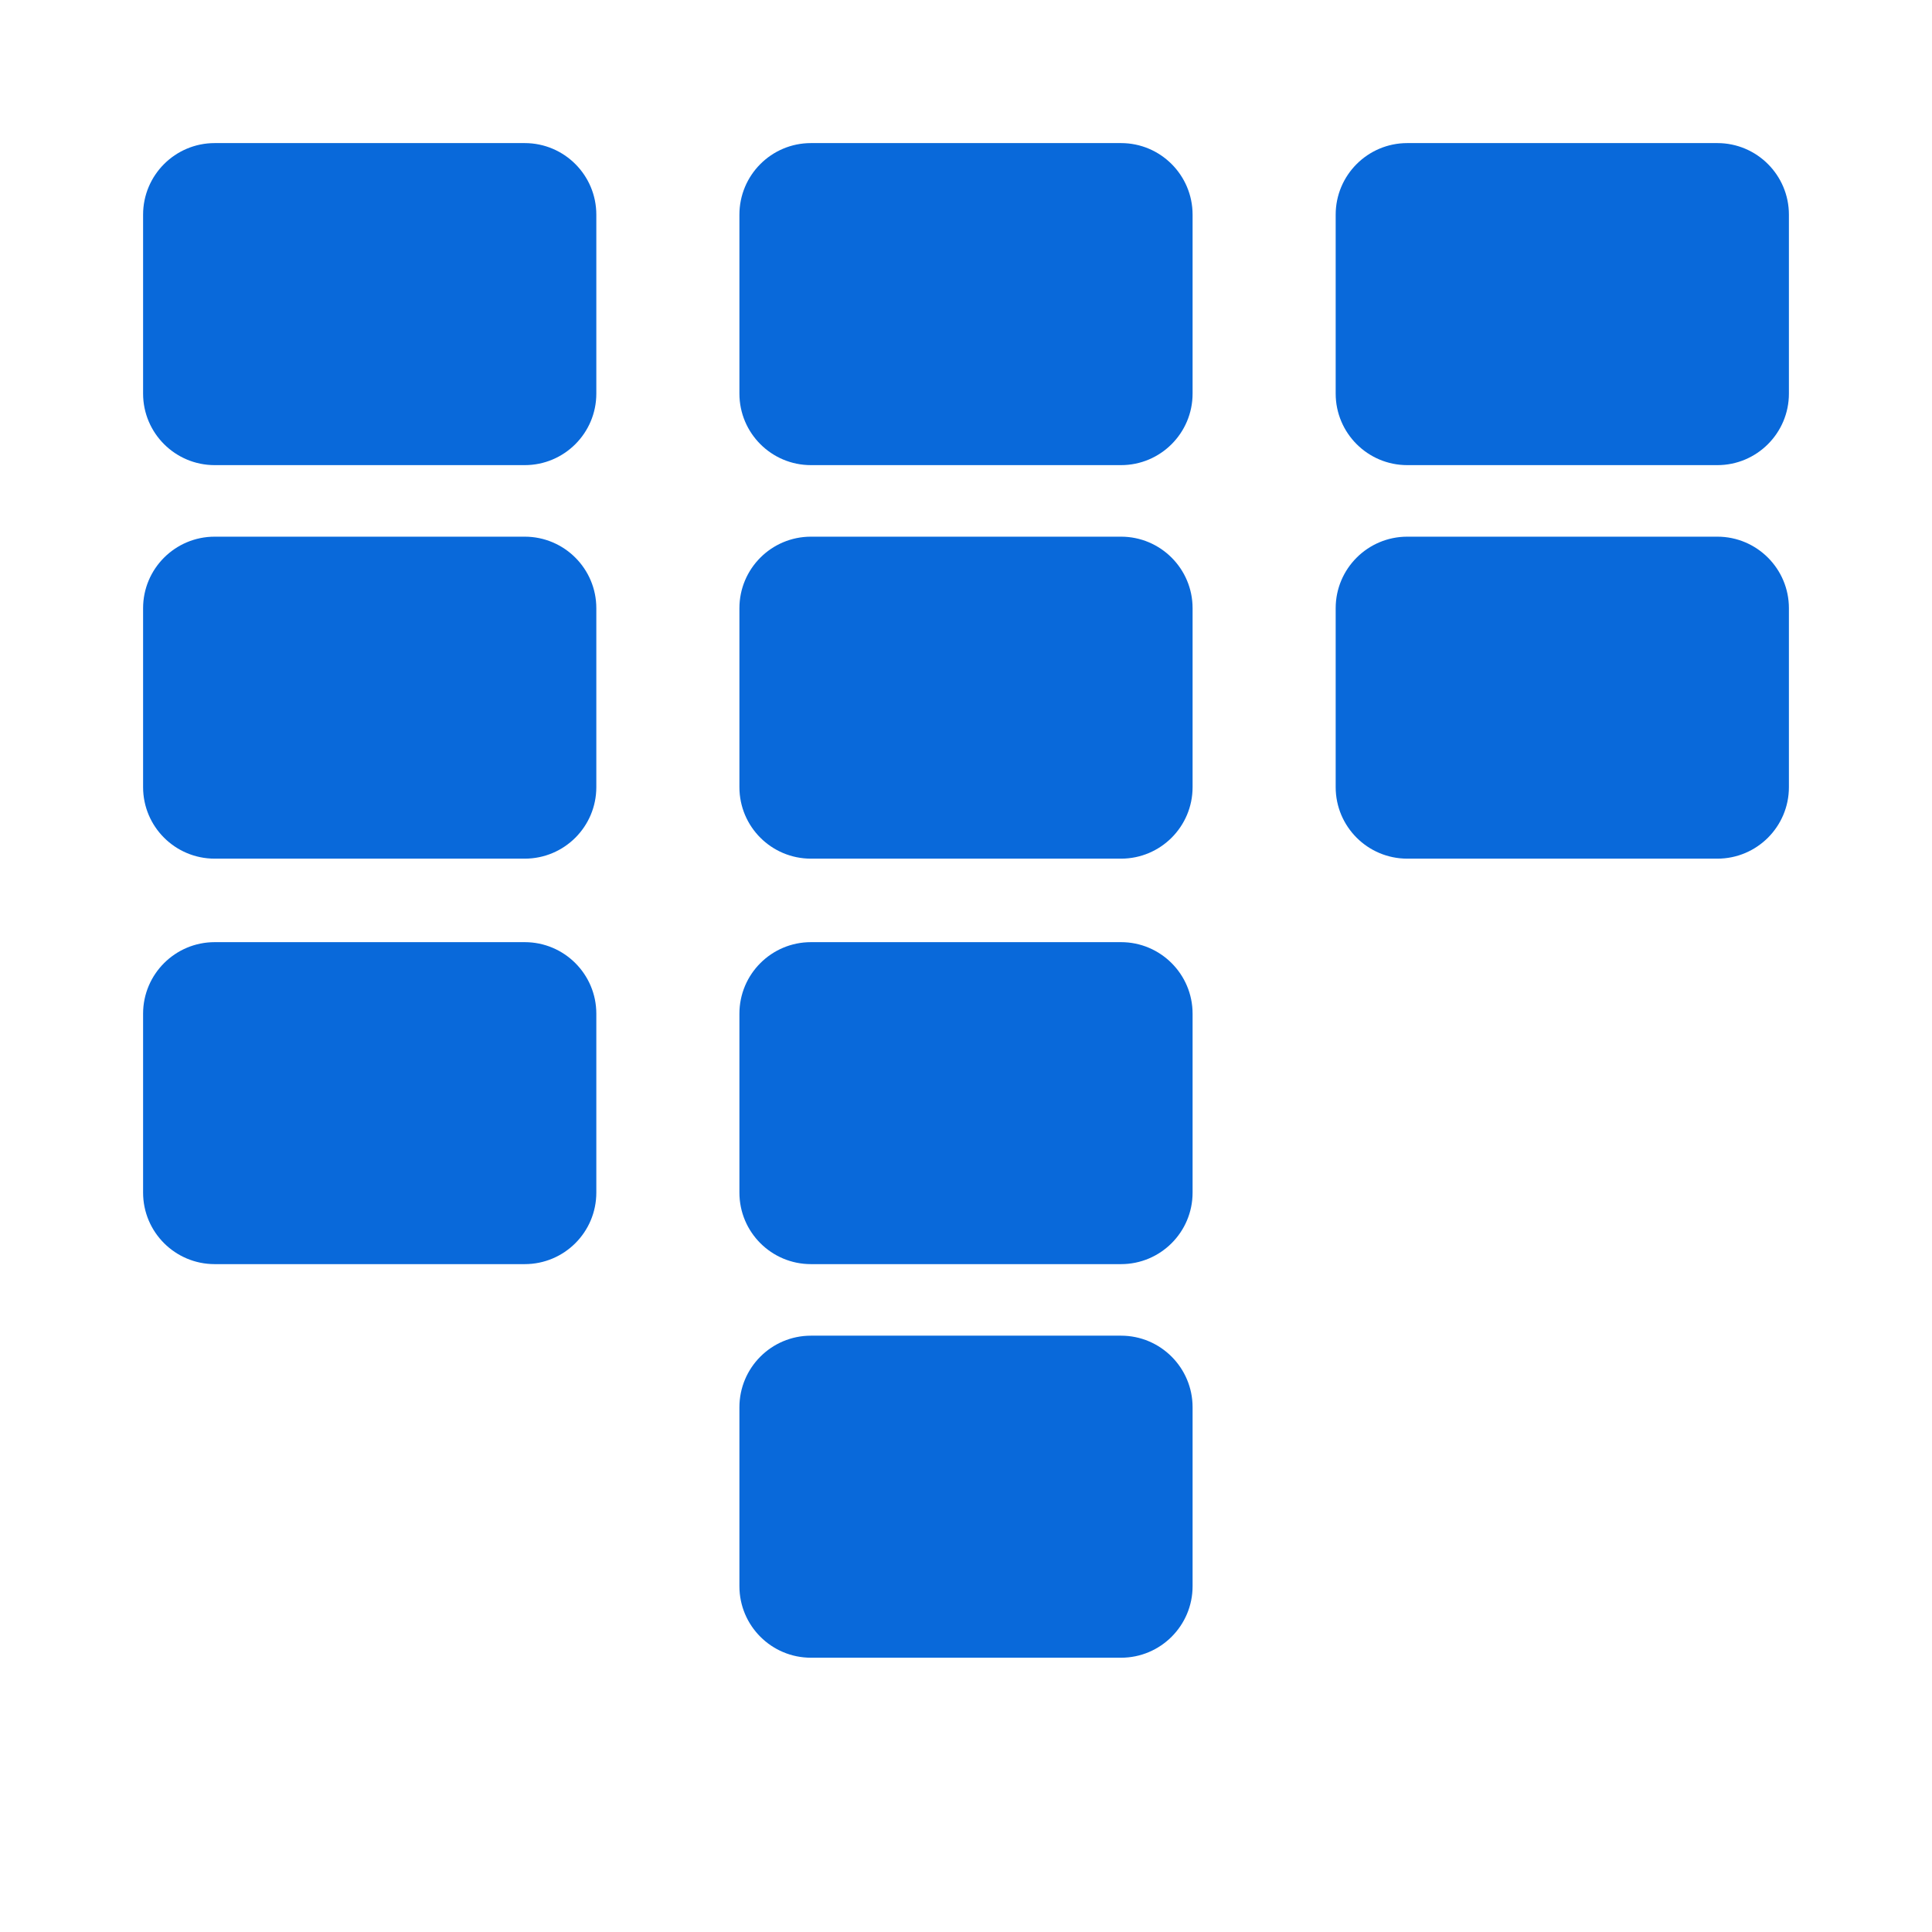
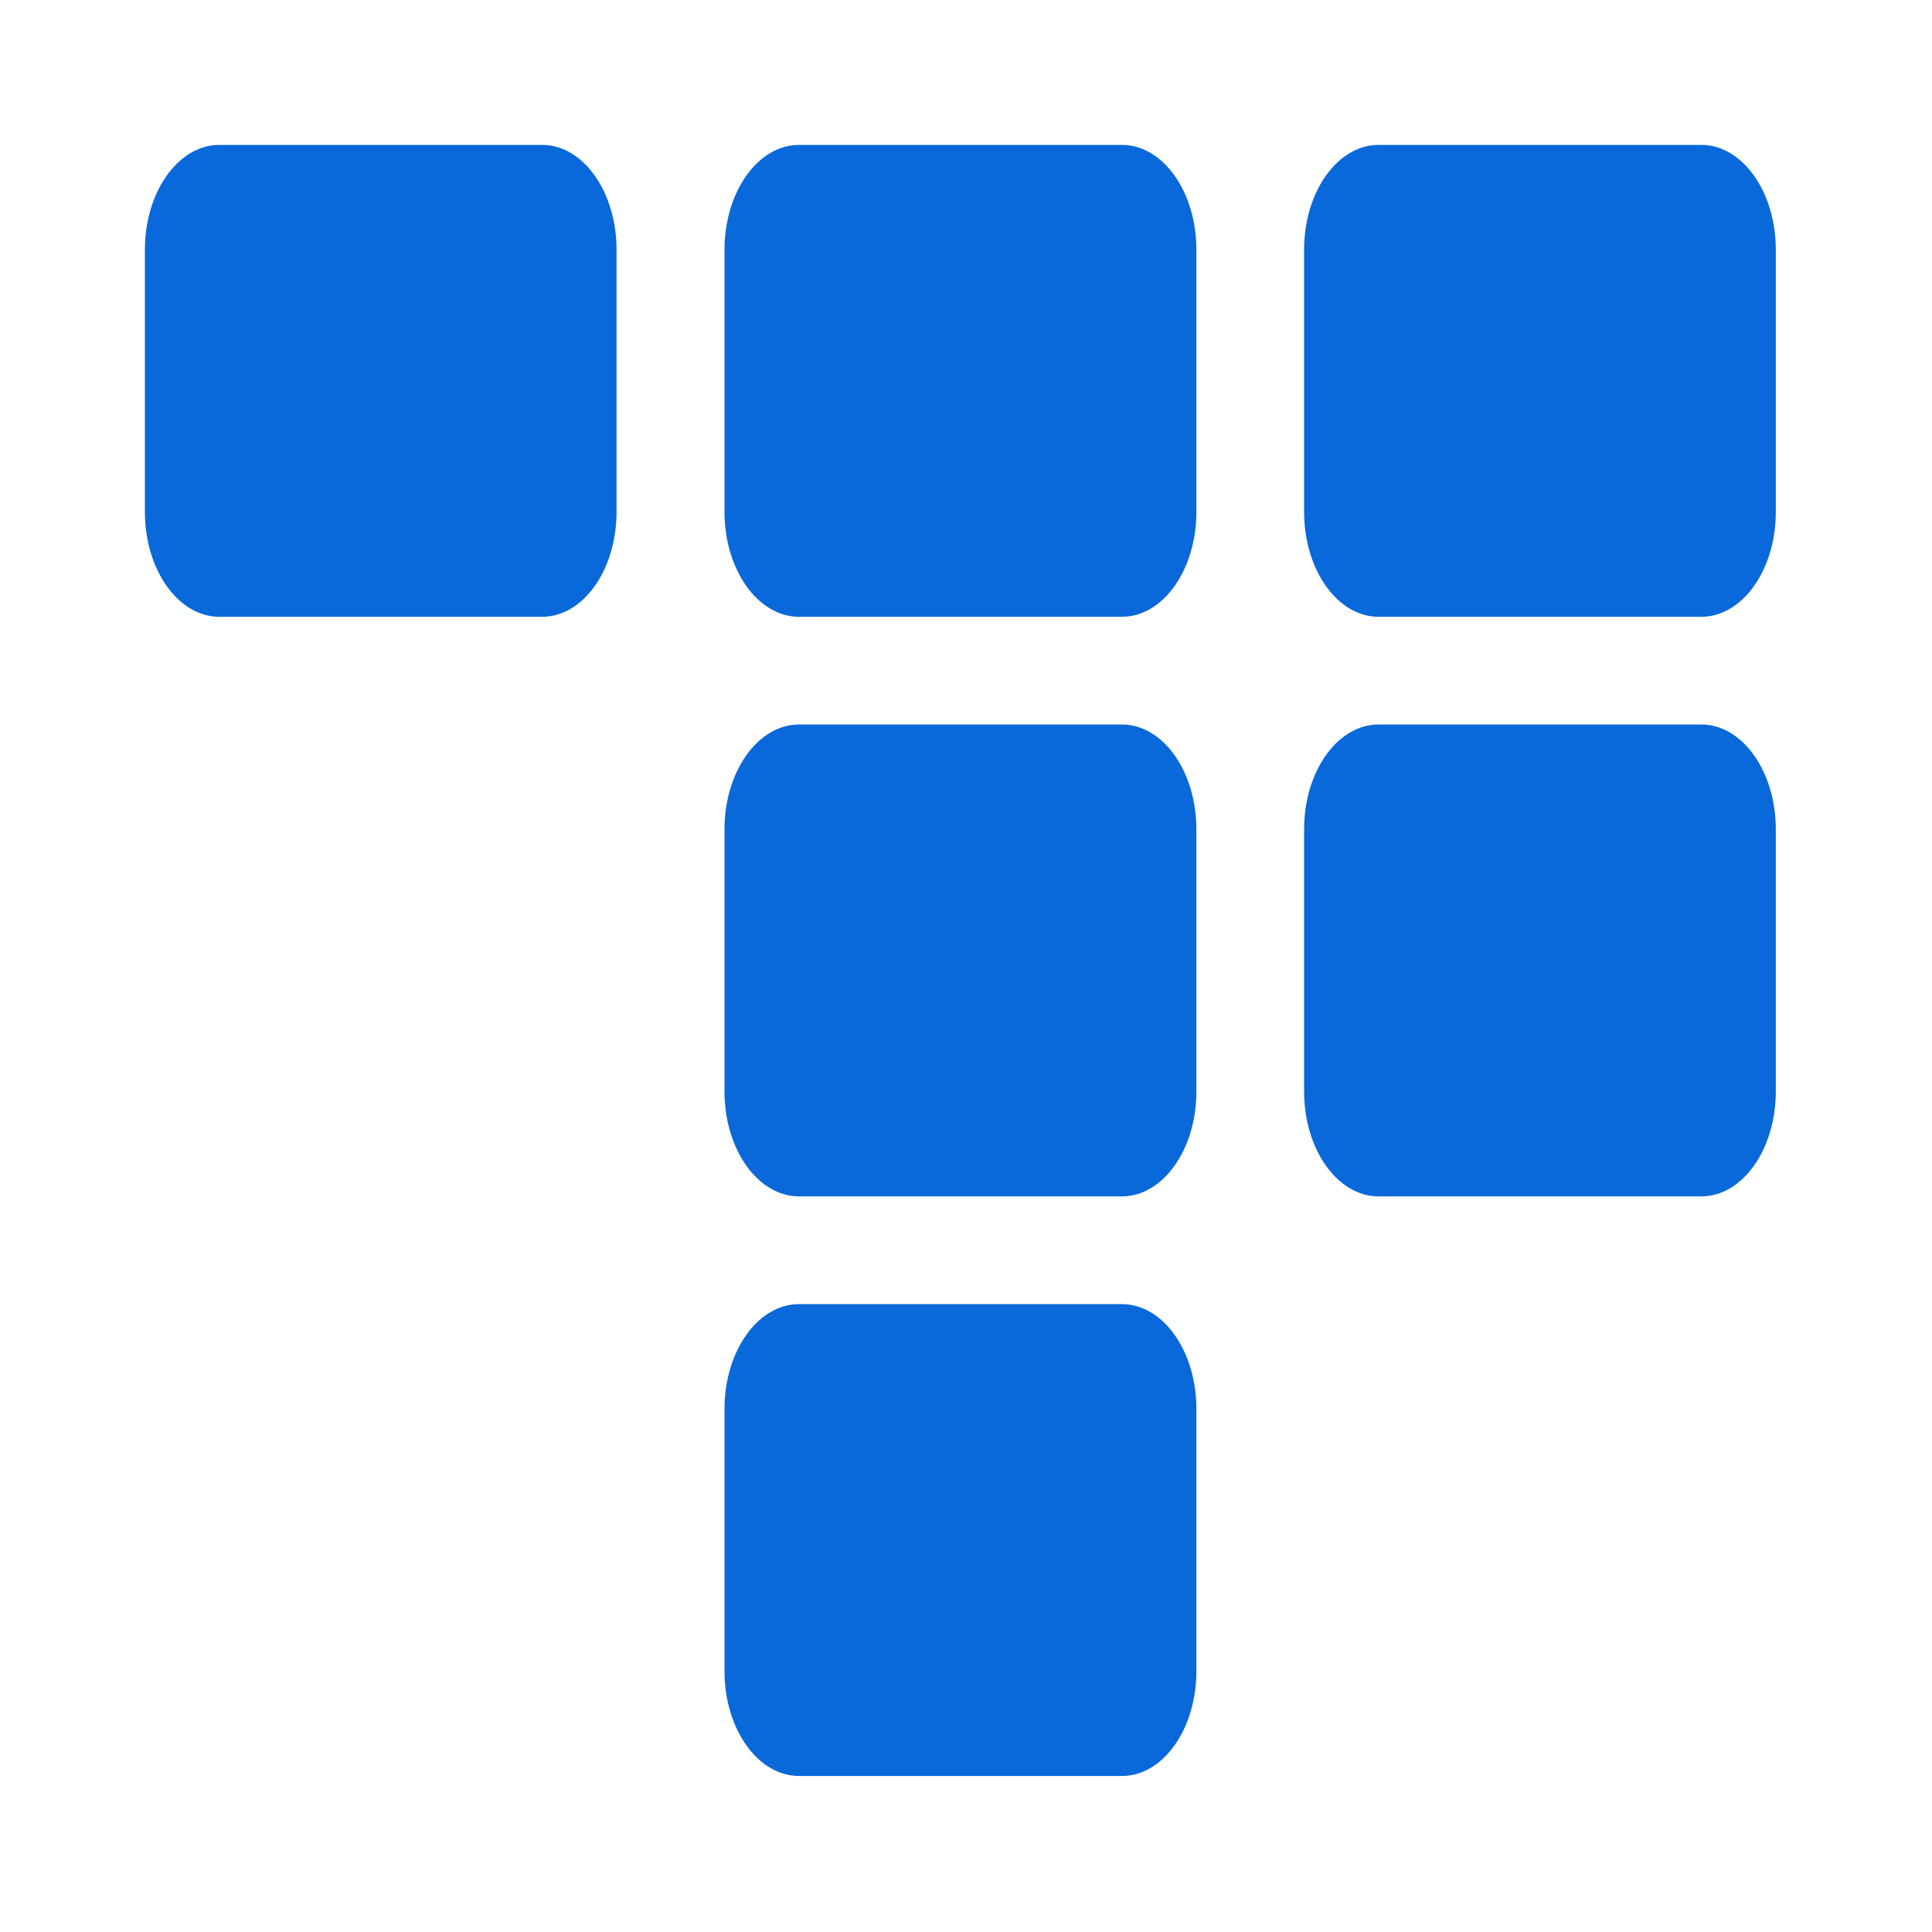
<svg xmlns="http://www.w3.org/2000/svg" width="32" height="32" viewBox="0 0 32 32" fill="none">
-   <path d="M18.568 2.37H13.432C12.777 2.37 12.247 2.901 12.247 3.556V6.519C12.247 7.173 12.777 7.704 13.432 7.704H18.568C19.222 7.704 19.753 7.173 19.753 6.519V3.556C19.753 2.901 19.222 2.37 18.568 2.37Z" fill="#0969da" />
-   <path d="M8.691 15.605H3.556C2.901 15.605 2.37 16.136 2.37 16.79V19.753C2.37 20.408 2.901 20.938 3.556 20.938H8.691C9.346 20.938 9.877 20.408 9.877 19.753V16.79C9.877 16.136 9.346 15.605 8.691 15.605Z" fill="#0969da" />
-   <path d="M8.691 8.889H3.556C2.901 8.889 2.37 9.42 2.37 10.074V13.037C2.37 13.692 2.901 14.222 3.556 14.222H8.691C9.346 14.222 9.877 13.692 9.877 13.037V10.074C9.877 9.42 9.346 8.889 8.691 8.889Z" fill="#0969da" />
-   <path d="M8.691 2.37H3.556C2.901 2.37 2.37 2.901 2.37 3.556V6.519C2.37 7.173 2.901 7.704 3.556 7.704H8.691C9.346 7.704 9.877 7.173 9.877 6.519V3.556C9.877 2.901 9.346 2.37 8.691 2.37Z" fill="#0969da" />
-   <path d="M18.568 22.123H13.432C12.777 22.123 12.247 22.654 12.247 23.309V26.272C12.247 26.926 12.777 27.457 13.432 27.457H18.568C19.222 27.457 19.753 26.926 19.753 26.272V23.309C19.753 22.654 19.222 22.123 18.568 22.123Z" fill="#0969da" />
-   <path d="M18.568 15.605H13.432C12.777 15.605 12.247 16.136 12.247 16.79V19.753C12.247 20.408 12.777 20.938 13.432 20.938H18.568C19.222 20.938 19.753 20.408 19.753 19.753V16.79C19.753 16.136 19.222 15.605 18.568 15.605Z" fill="#0969da" />
-   <path d="M18.568 8.889H13.432C12.777 8.889 12.247 9.42 12.247 10.074V13.037C12.247 13.692 12.777 14.222 13.432 14.222H18.568C19.222 14.222 19.753 13.692 19.753 13.037V10.074C19.753 9.42 19.222 8.889 18.568 8.889Z" fill="#0969da" />
-   <path d="M28.445 8.889H23.309C22.654 8.889 22.123 9.42 22.123 10.074V13.037C22.123 13.692 22.654 14.222 23.309 14.222H28.445C29.099 14.222 29.63 13.692 29.63 13.037V10.074C29.63 9.42 29.099 8.889 28.445 8.889Z" fill="#0969da" />
-   <path d="M28.445 2.37H23.309C22.654 2.37 22.123 2.901 22.123 3.556V6.519C22.123 7.173 22.654 7.704 23.309 7.704H28.445C29.099 7.704 29.63 7.173 29.63 6.519V3.556C29.63 2.901 29.099 2.37 28.445 2.37Z" fill="#0969da" />
+   <path d="M18.582 2.4H13.234C12.553 2.4 12 3.178 12 4.137V8.479C12 9.438 12.553 10.216 13.234 10.216H18.582C19.264 10.216 19.816 9.438 19.816 8.479V4.137C19.816 3.178 19.264 2.4 18.582 2.4Z" fill="#0969DA" />
+   <path d="M8.979 2.4H3.633C2.952 2.4 2.4 3.178 2.4 4.137V8.479C2.4 9.438 2.952 10.216 3.633 10.216H8.979C9.66 10.216 10.212 9.438 10.212 8.479V4.137C10.212 3.178 9.66 2.4 8.979 2.4Z" fill="#0969DA" />
+   <path d="M28.179 2.4H22.834C22.152 2.4 21.6 3.178 21.6 4.137V8.479C21.6 9.438 22.152 10.216 22.834 10.216H28.179C28.86 10.216 29.413 9.438 29.413 8.479V4.137C29.413 3.178 28.86 2.4 28.179 2.4Z" fill="#0969DA" />
+   <path d="M28.179 12H22.834C22.152 12 21.6 12.778 21.6 13.737V18.079C21.6 19.038 22.152 19.816 22.834 19.816H28.179C28.86 19.816 29.413 19.038 29.413 18.079V13.737C29.413 12.778 28.86 12 28.179 12Z" fill="#0969DA" />
+   <path d="M18.582 12H13.234C12.553 12 12 12.778 12 13.737V18.079C12 19.038 12.553 19.816 13.234 19.816H18.582C19.264 19.816 19.816 19.038 19.816 18.079V13.737C19.816 12.778 19.264 12 18.582 12Z" fill="#0969DA" />
+   <path d="M18.582 21.6H13.234C12.553 21.6 12 22.378 12 23.337V27.679C12 28.638 12.553 29.416 13.234 29.416H18.582C19.264 29.416 19.816 28.638 19.816 27.679V23.337C19.816 22.378 19.264 21.6 18.582 21.6Z" fill="#0969DA" />
</svg>
